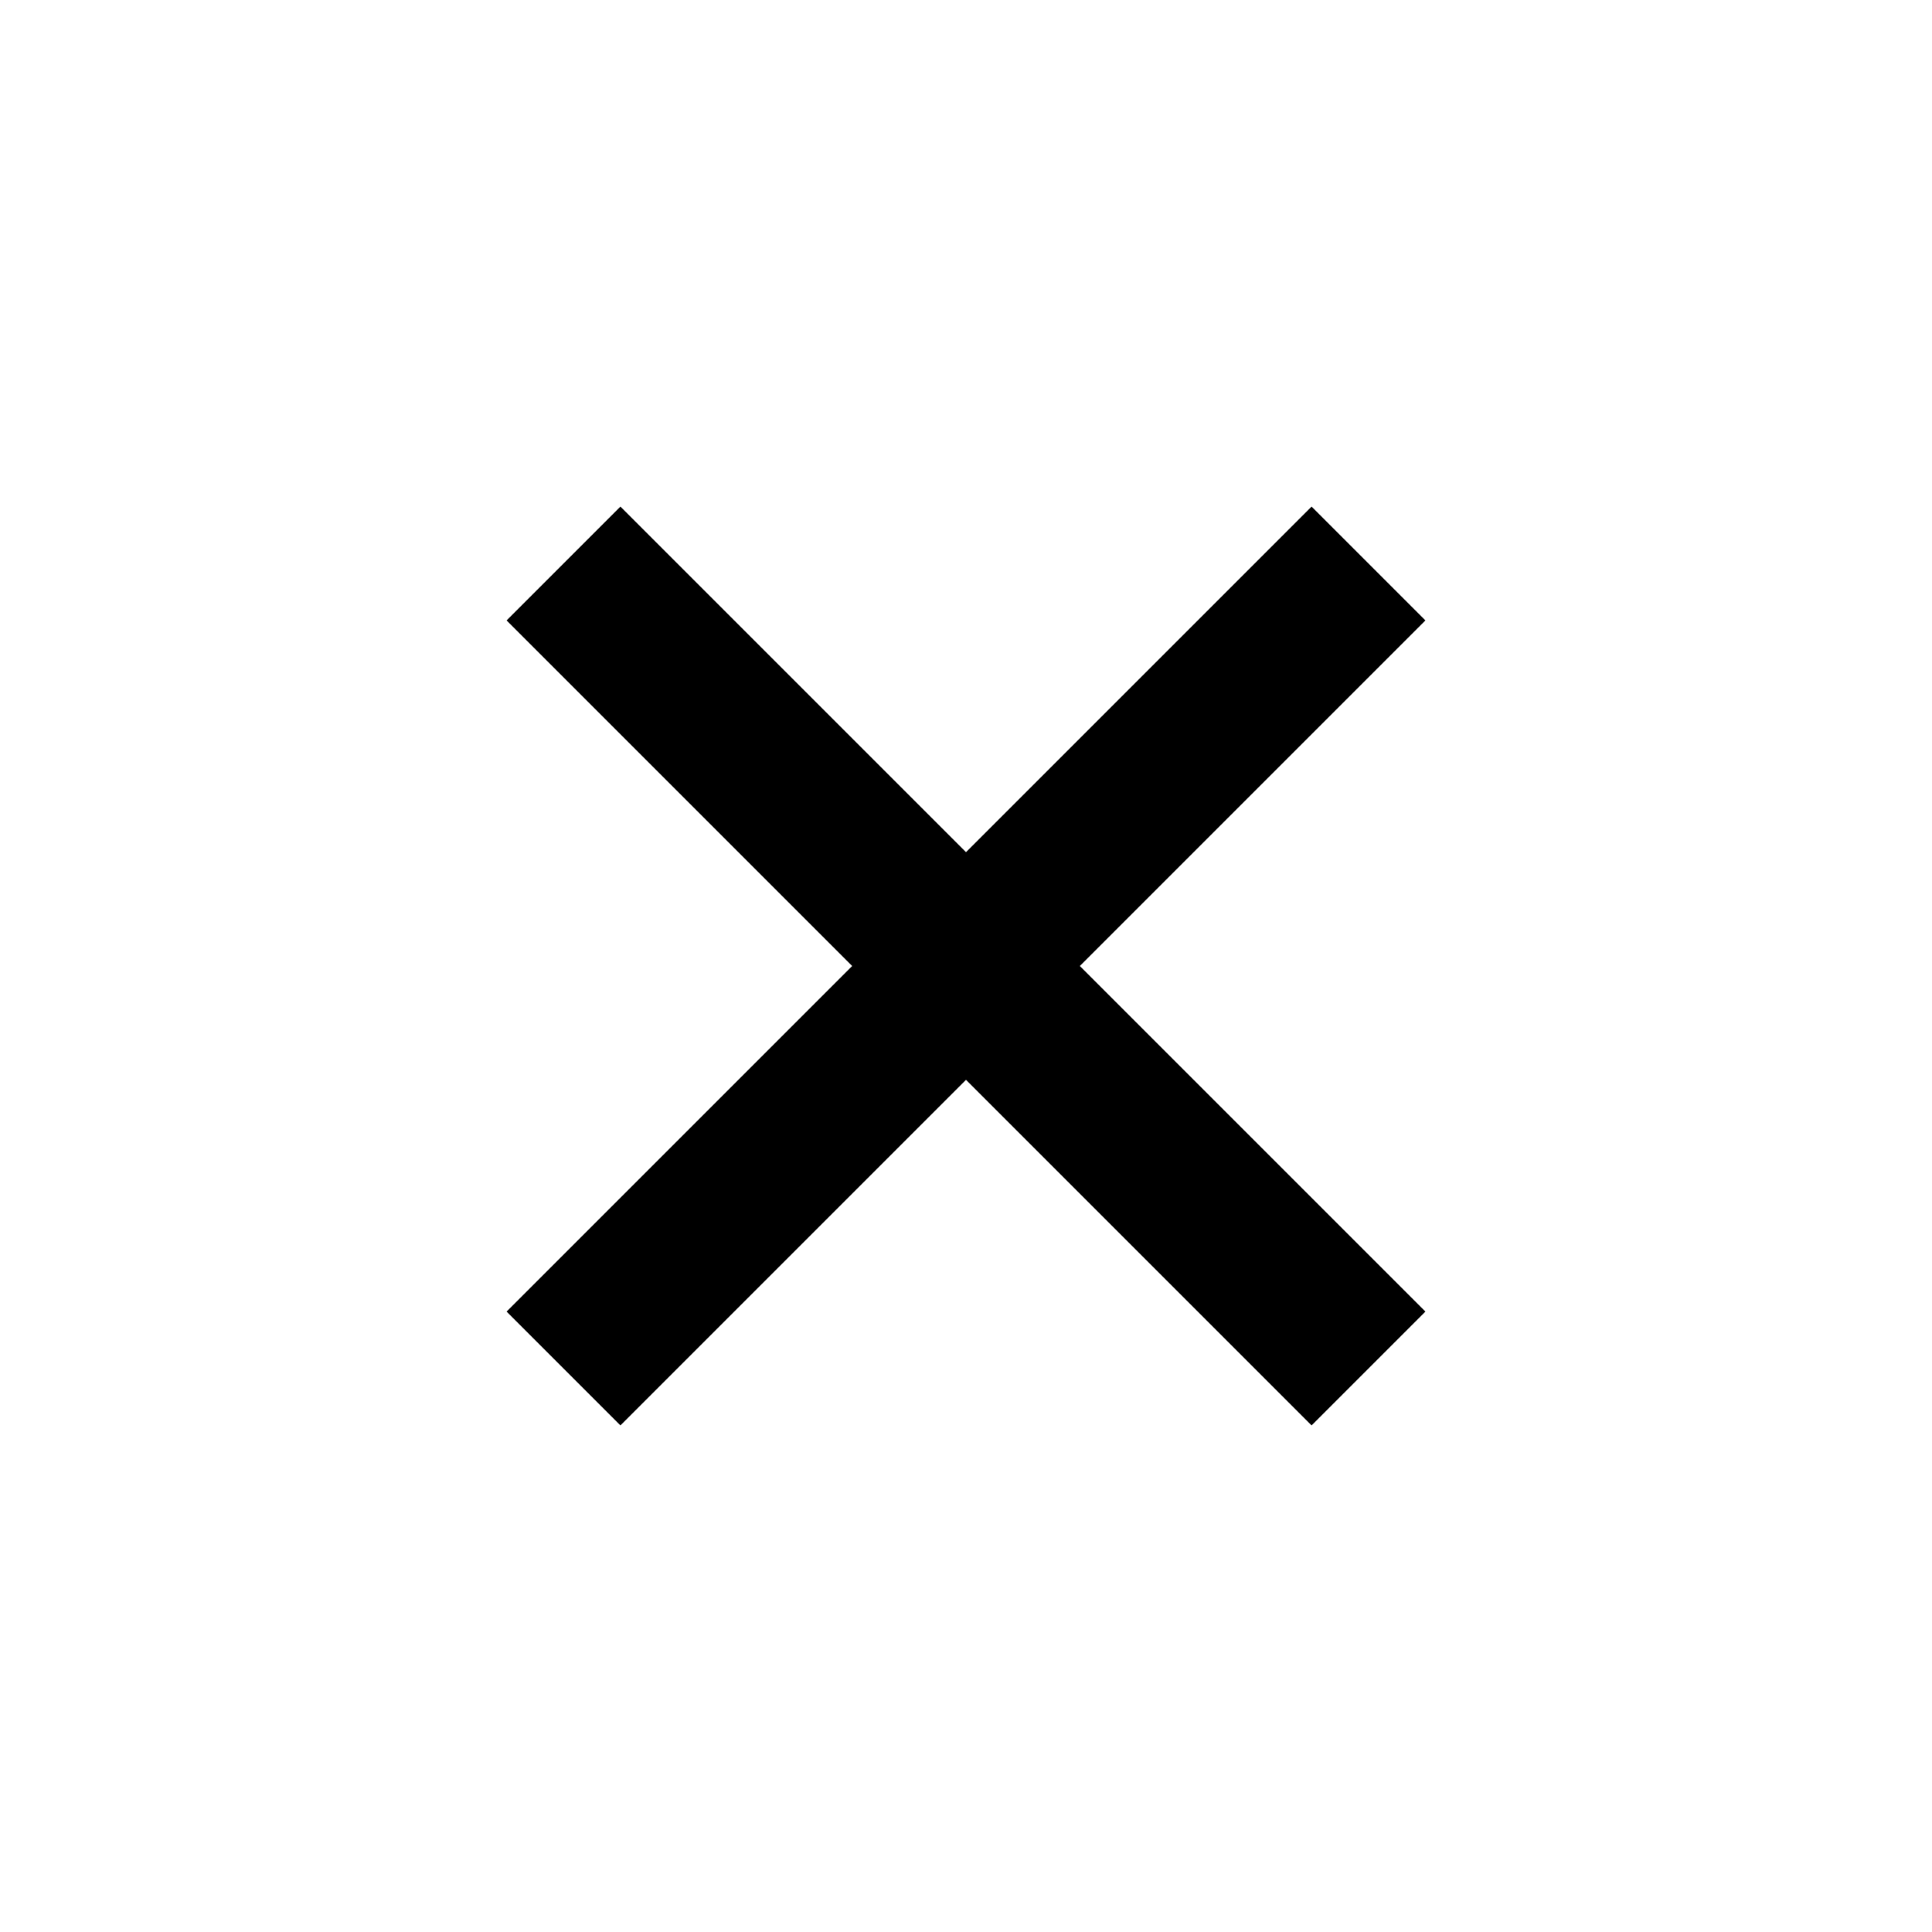
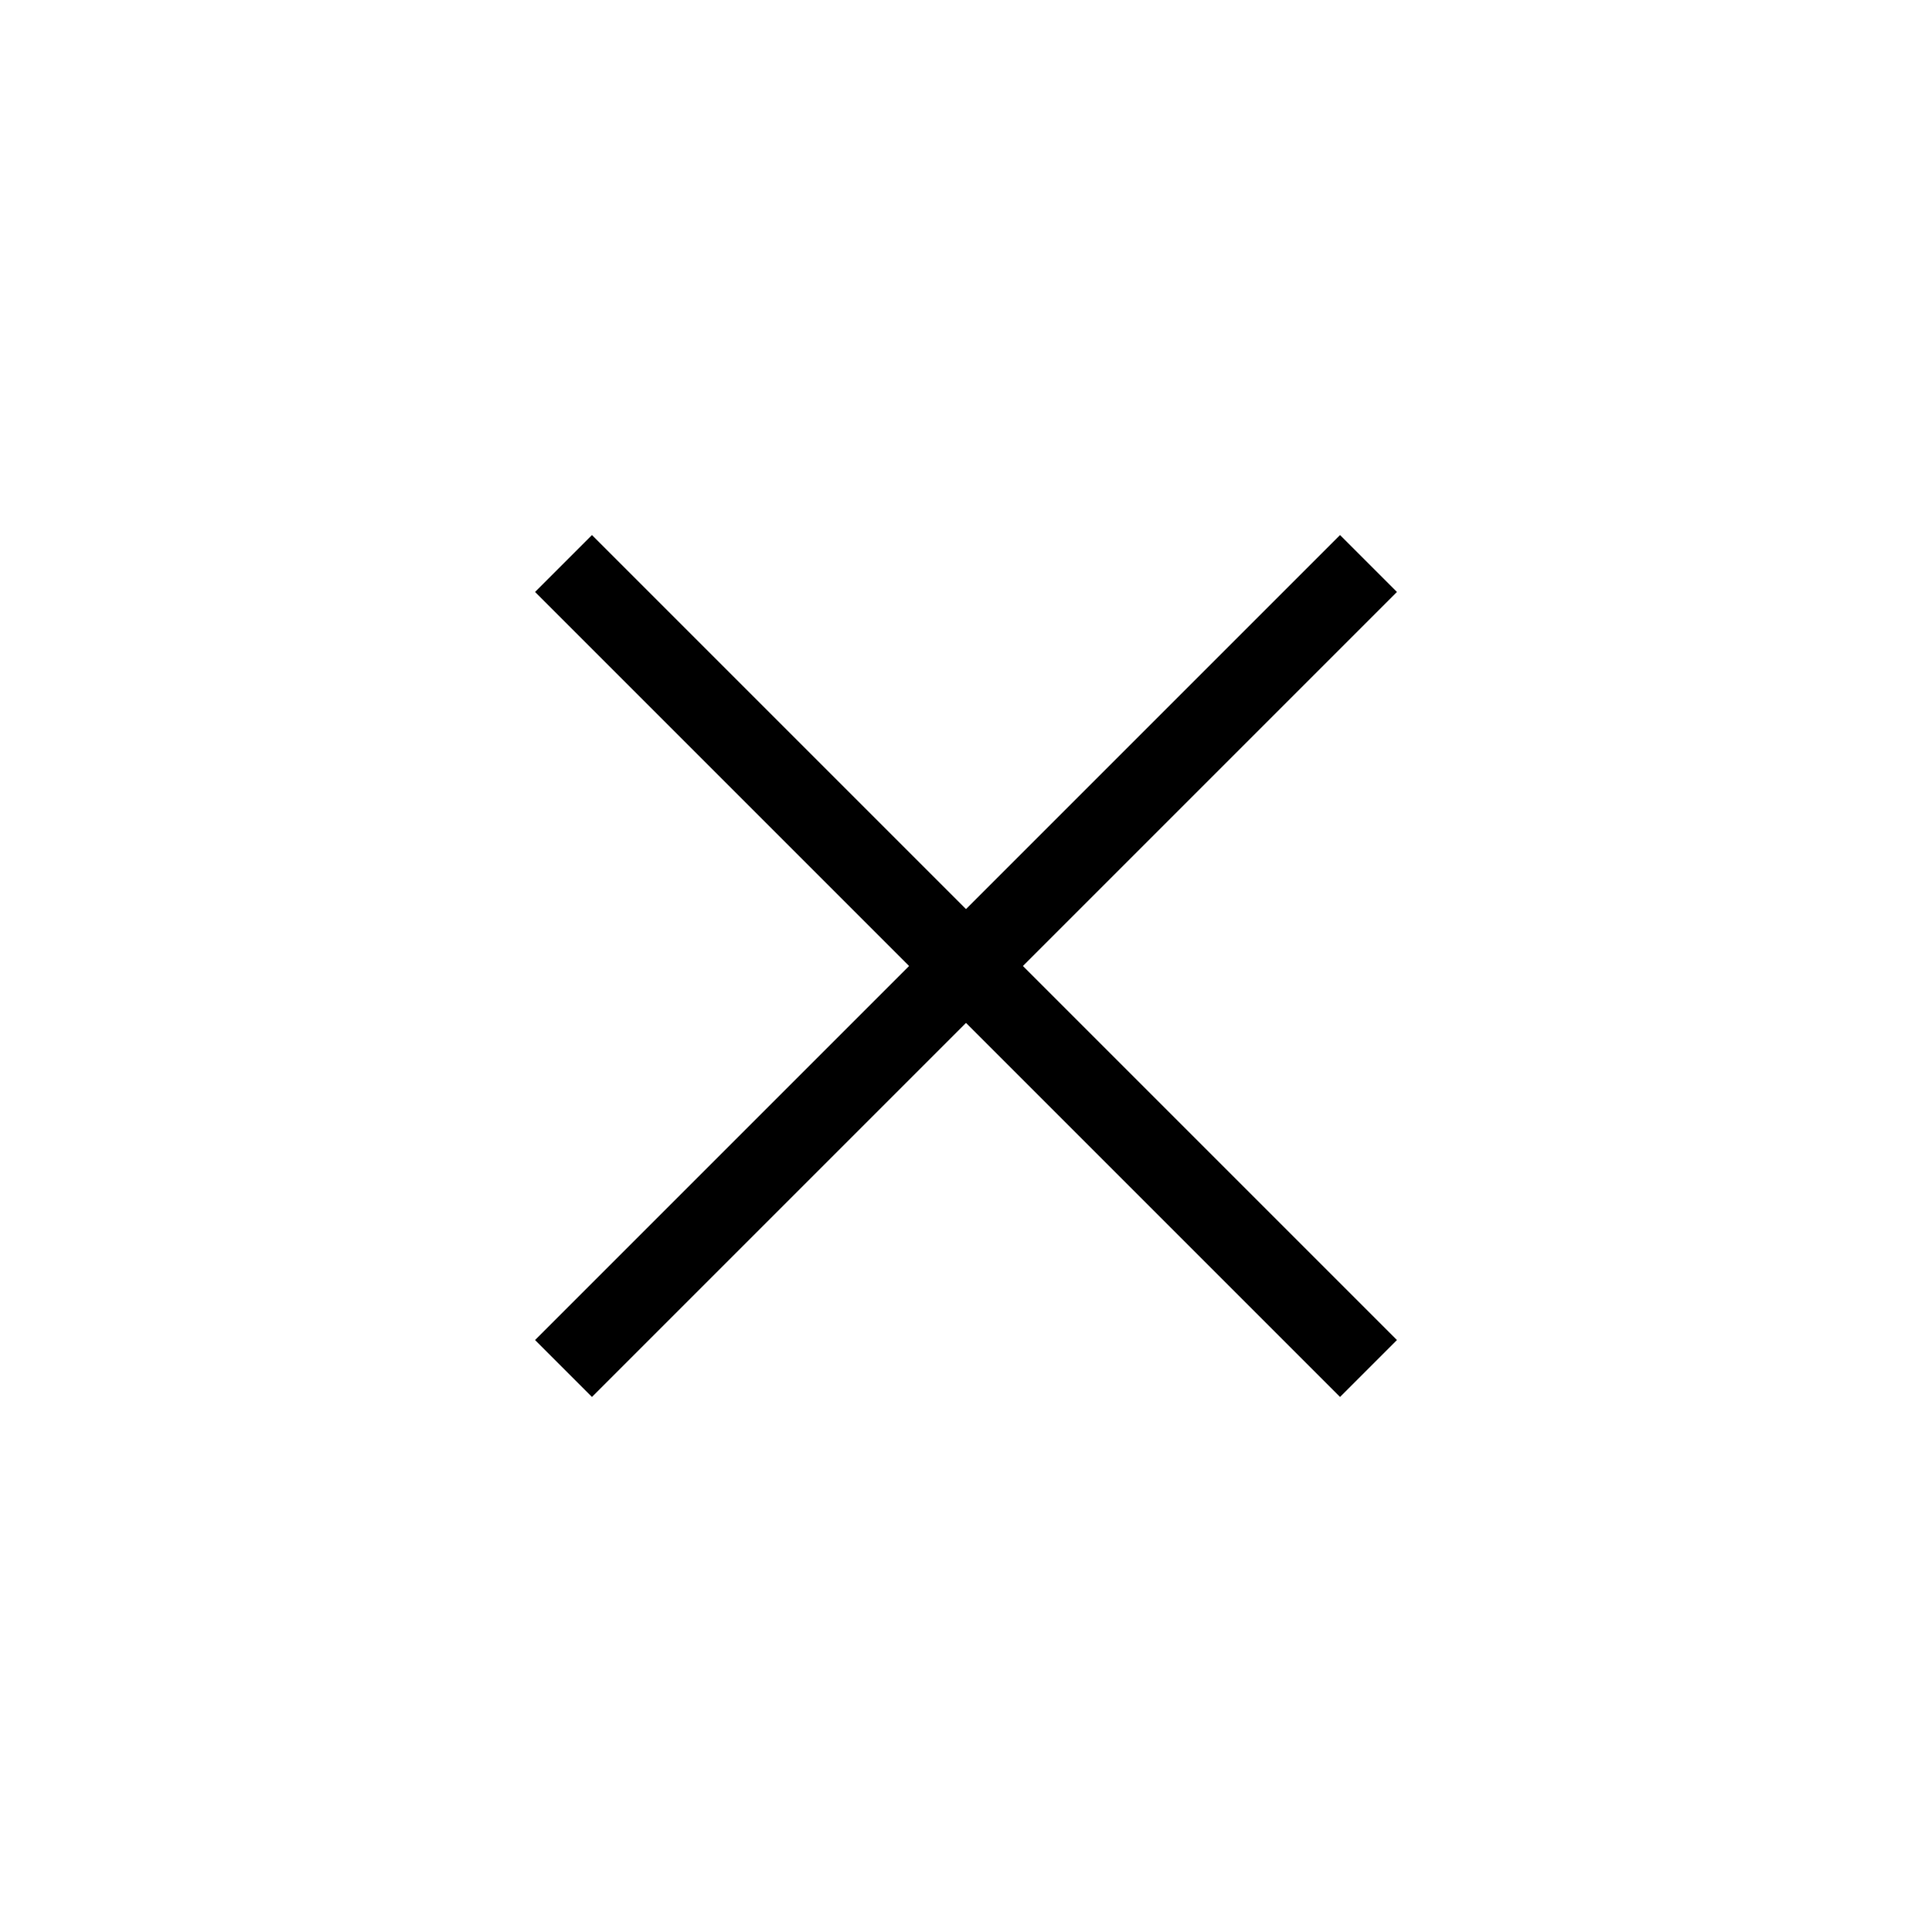
- <svg xmlns="http://www.w3.org/2000/svg" stroke="currentColor" fill="currentColor" stroke-width="0" viewBox="0 0 24 24" height="1em" width="1em">
-   <path fill="none" stroke="currentColor" stroke-width="2" d="M7,7 L17,17 M7,17 L17,7" />
+ <svg xmlns="http://www.w3.org/2000/svg" stroke="currentColor" fill="currentColor" strokeWidth="0" viewBox="0 0 24 24" height="1em" width="1em">
+   <path fill="none" stroke="currentColor" strokeWidth="2" d="M7,7 L17,17 M7,17 L17,7" />
</svg>
